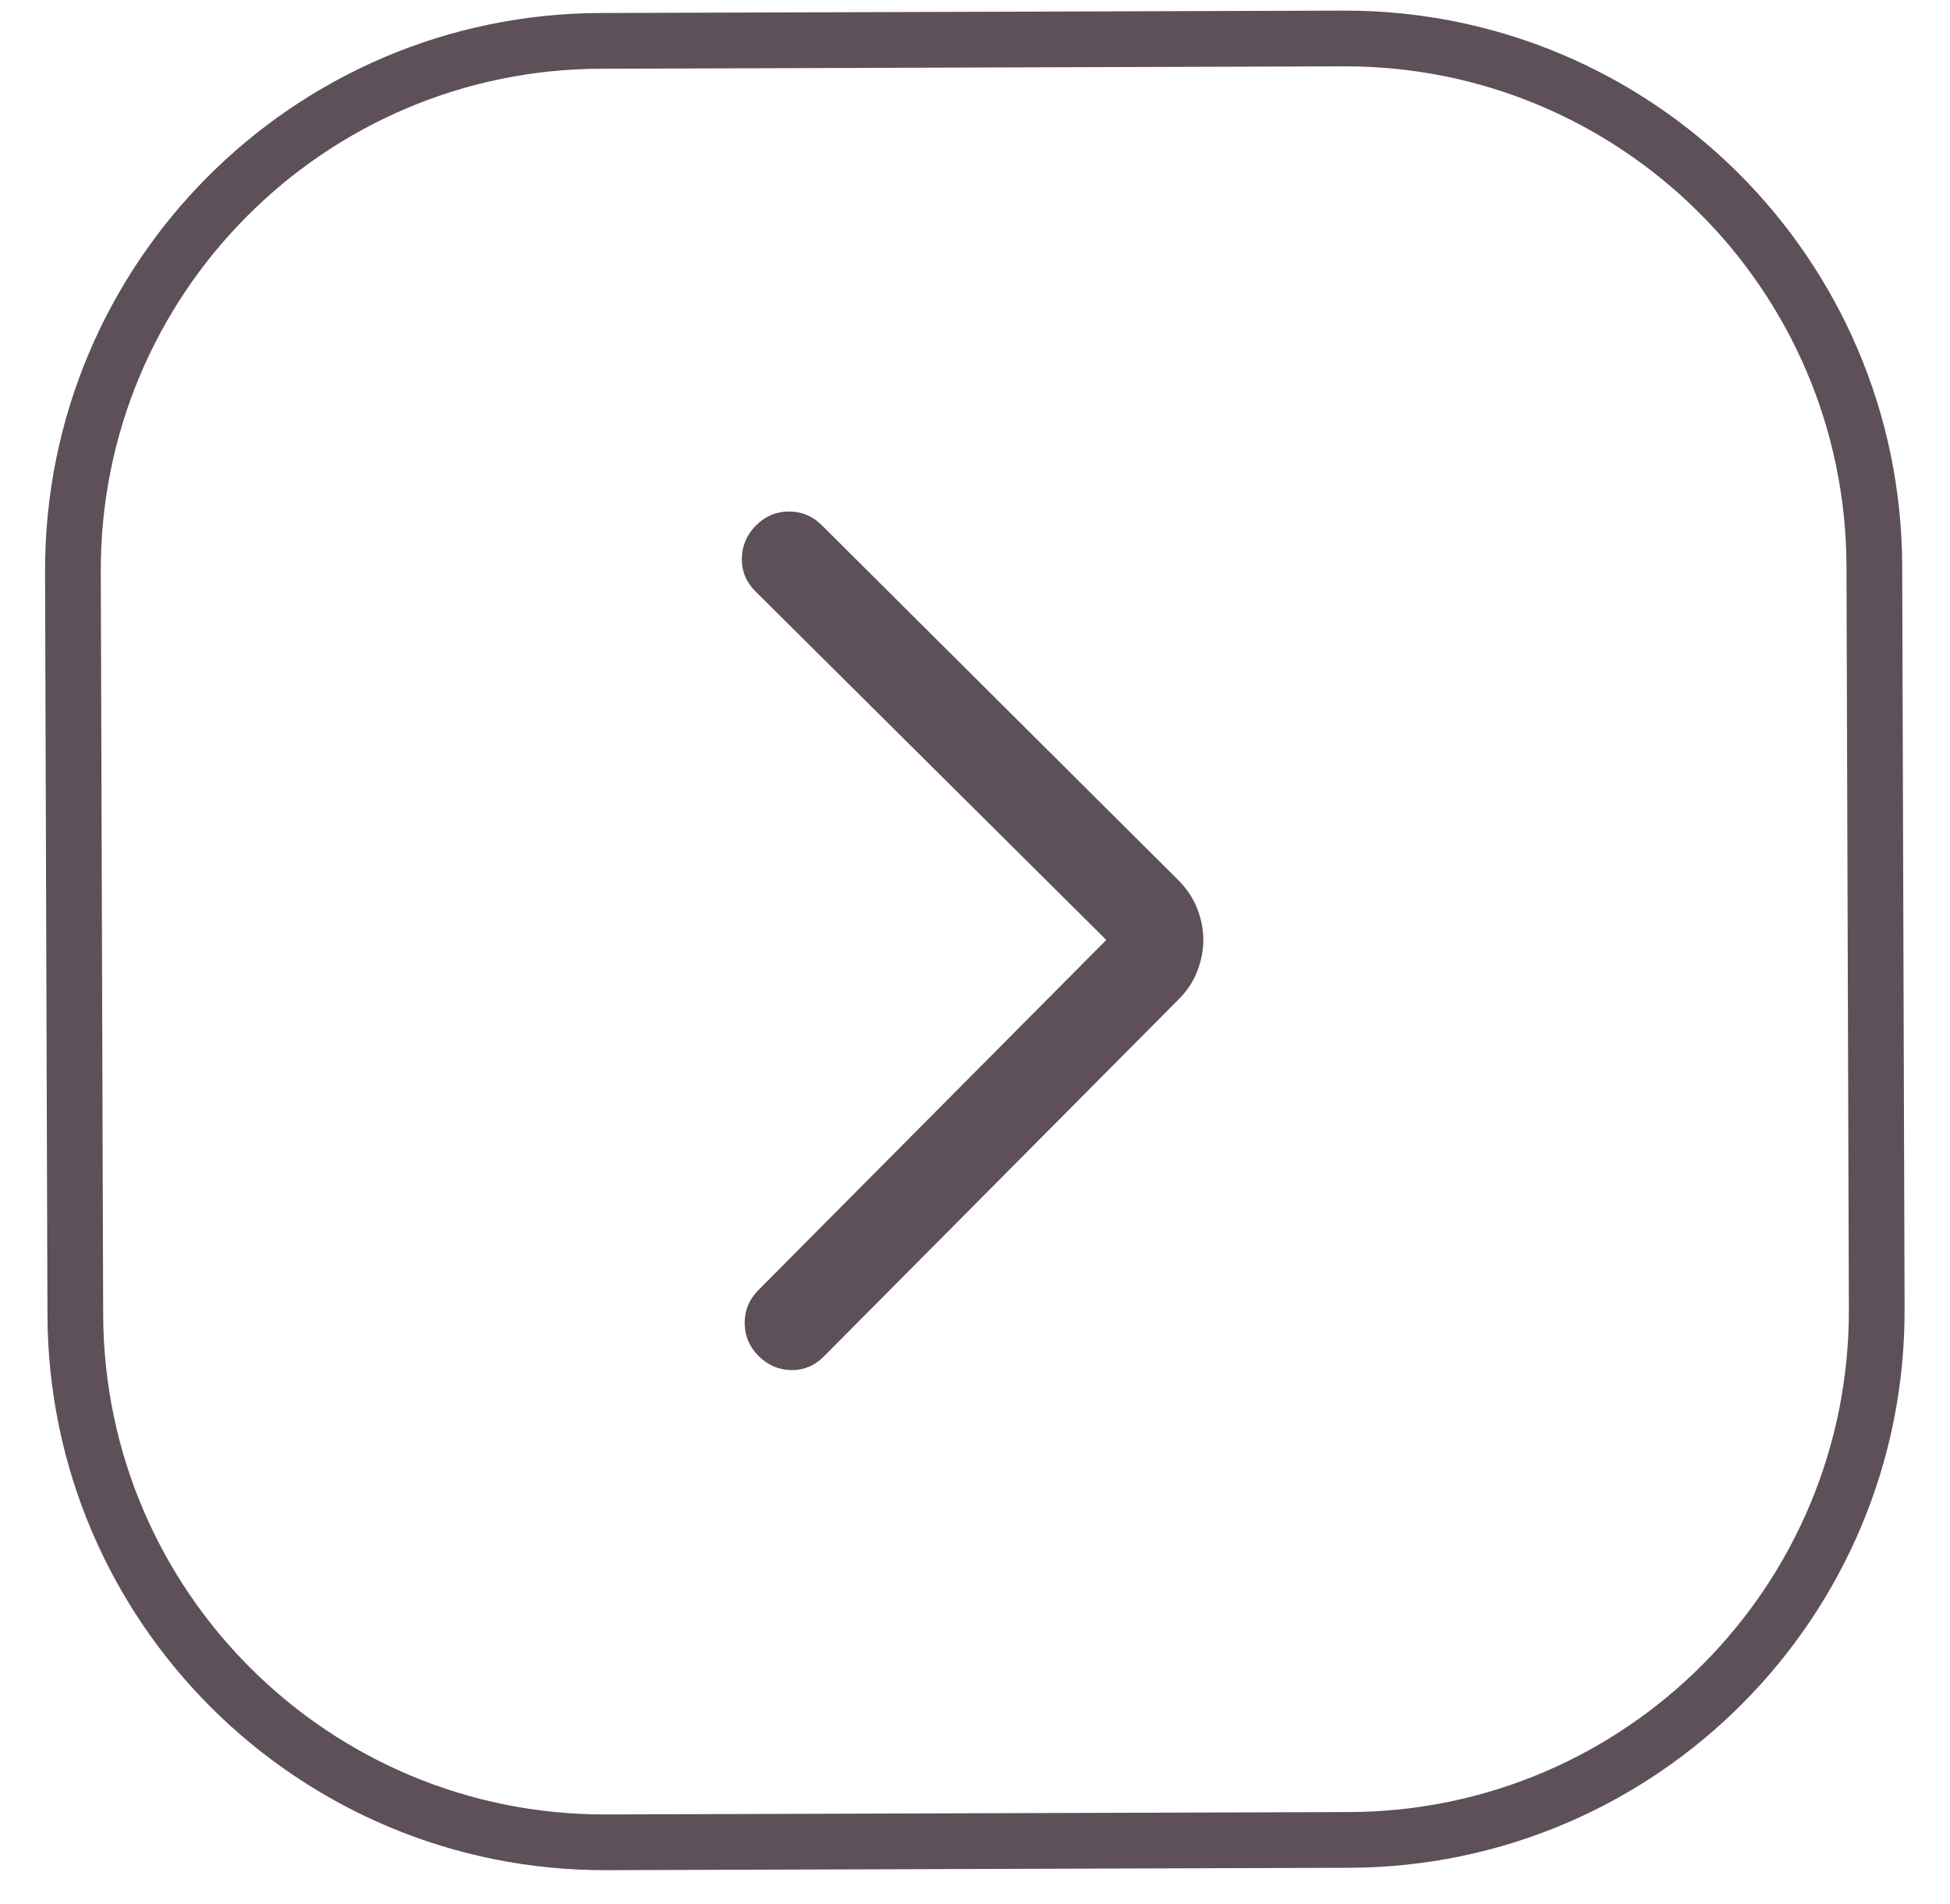
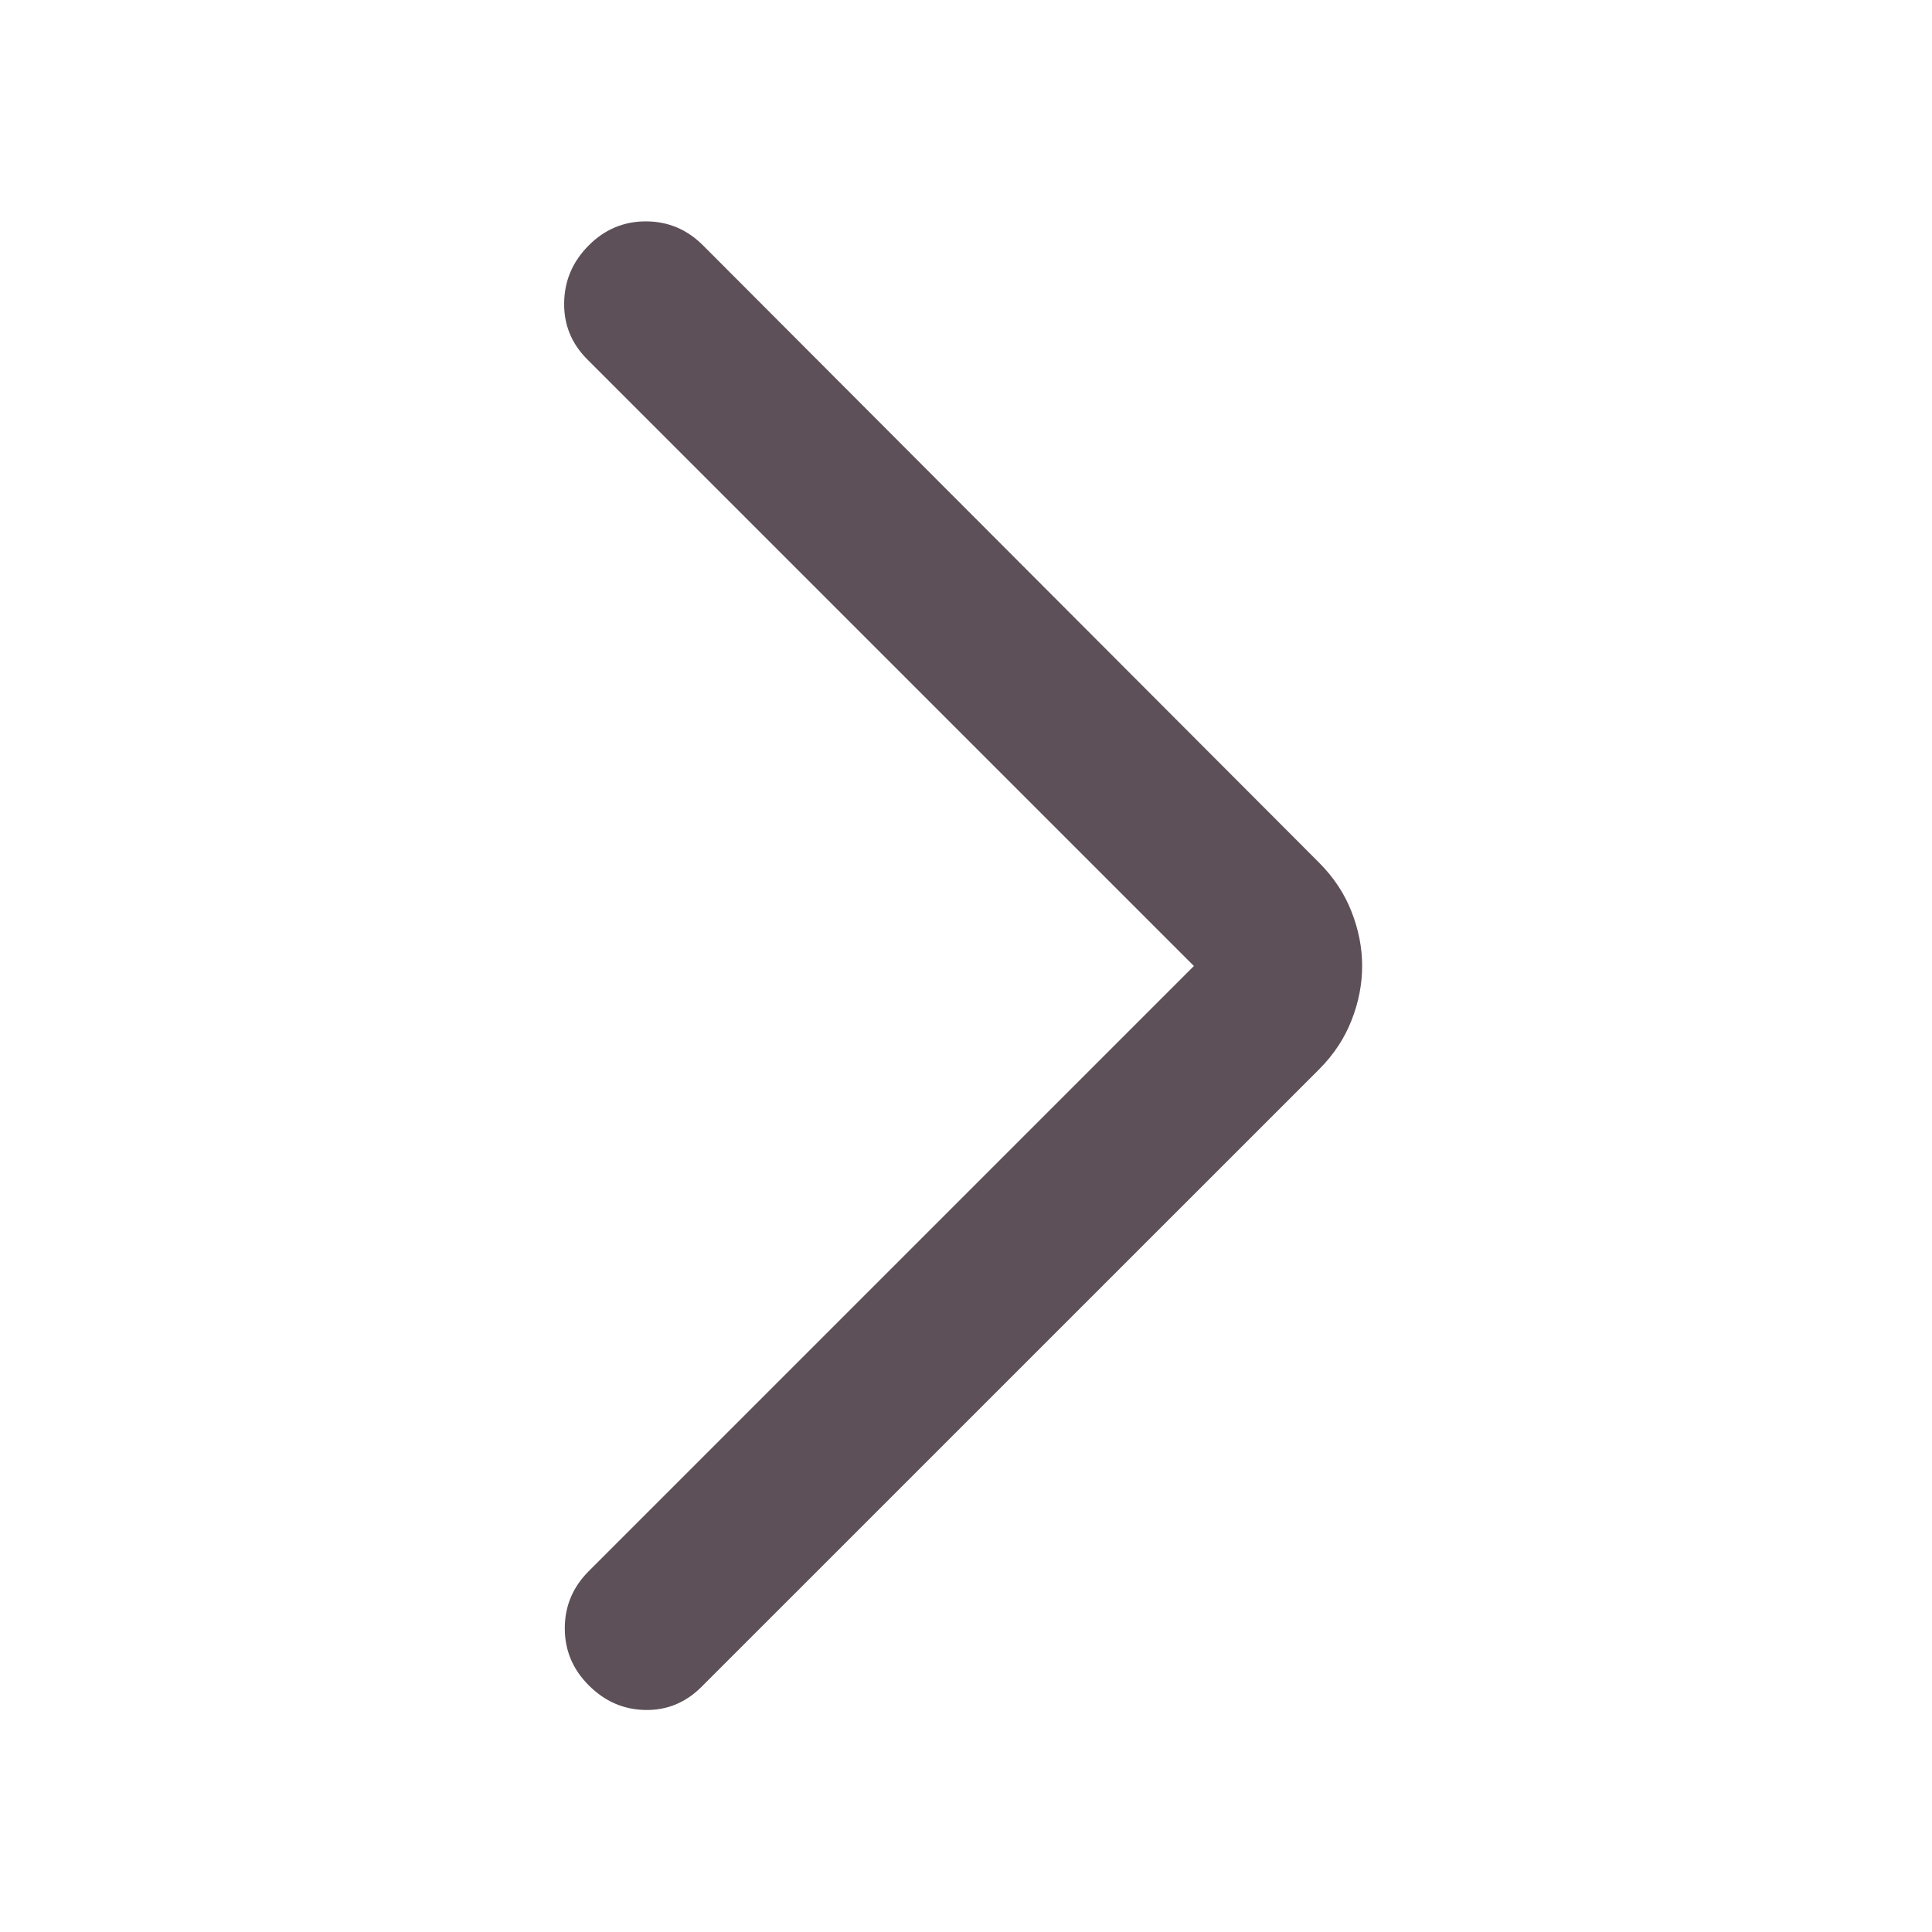
- <svg xmlns="http://www.w3.org/2000/svg" width="42" height="41" viewBox="0 0 42 41" fill="none">
-   <rect x="1.534" y="0.917" width="38.8" height="38.8" rx="11.4" transform="rotate(-0.184451 1.53442 0.916913)" stroke="#5D5059" stroke-width="1.2" />
-   <path d="M23.828 20.245L16.271 12.737C16.071 12.539 15.974 12.303 15.978 12.028C15.982 11.754 16.084 11.517 16.282 11.318C16.48 11.118 16.716 11.018 16.99 11.017C17.264 11.016 17.501 11.115 17.701 11.313L25.381 18.959C25.562 19.14 25.697 19.342 25.785 19.566C25.873 19.79 25.917 20.014 25.918 20.238C25.919 20.463 25.876 20.687 25.789 20.912C25.703 21.137 25.57 21.34 25.389 21.521L17.743 29.217C17.545 29.416 17.311 29.514 17.042 29.509C16.773 29.505 16.538 29.404 16.339 29.206C16.14 29.008 16.04 28.772 16.039 28.497C16.038 28.223 16.137 27.986 16.334 27.787L23.828 20.245Z" fill="#5D5059" />
+ <svg xmlns="http://www.w3.org/2000/svg" width="24" height="24" viewBox="0 0 24 24" fill="none">
+   <path d="M14.831 12L7.298 4.467C7.099 4.269 7.003 4.032 7.008 3.758C7.013 3.483 7.115 3.247 7.314 3.048C7.512 2.849 7.749 2.75 8.023 2.75C8.297 2.75 8.534 2.849 8.733 3.048L16.389 10.719C16.569 10.9 16.703 11.103 16.79 11.327C16.878 11.551 16.921 11.776 16.921 12C16.921 12.224 16.878 12.449 16.79 12.673C16.703 12.897 16.569 13.1 16.389 13.281L8.717 20.952C8.519 21.151 8.285 21.247 8.016 21.242C7.746 21.237 7.512 21.135 7.314 20.936C7.115 20.738 7.016 20.501 7.016 20.227C7.016 19.953 7.115 19.716 7.314 19.517L14.831 12Z" fill="#5D5059" />
</svg>
